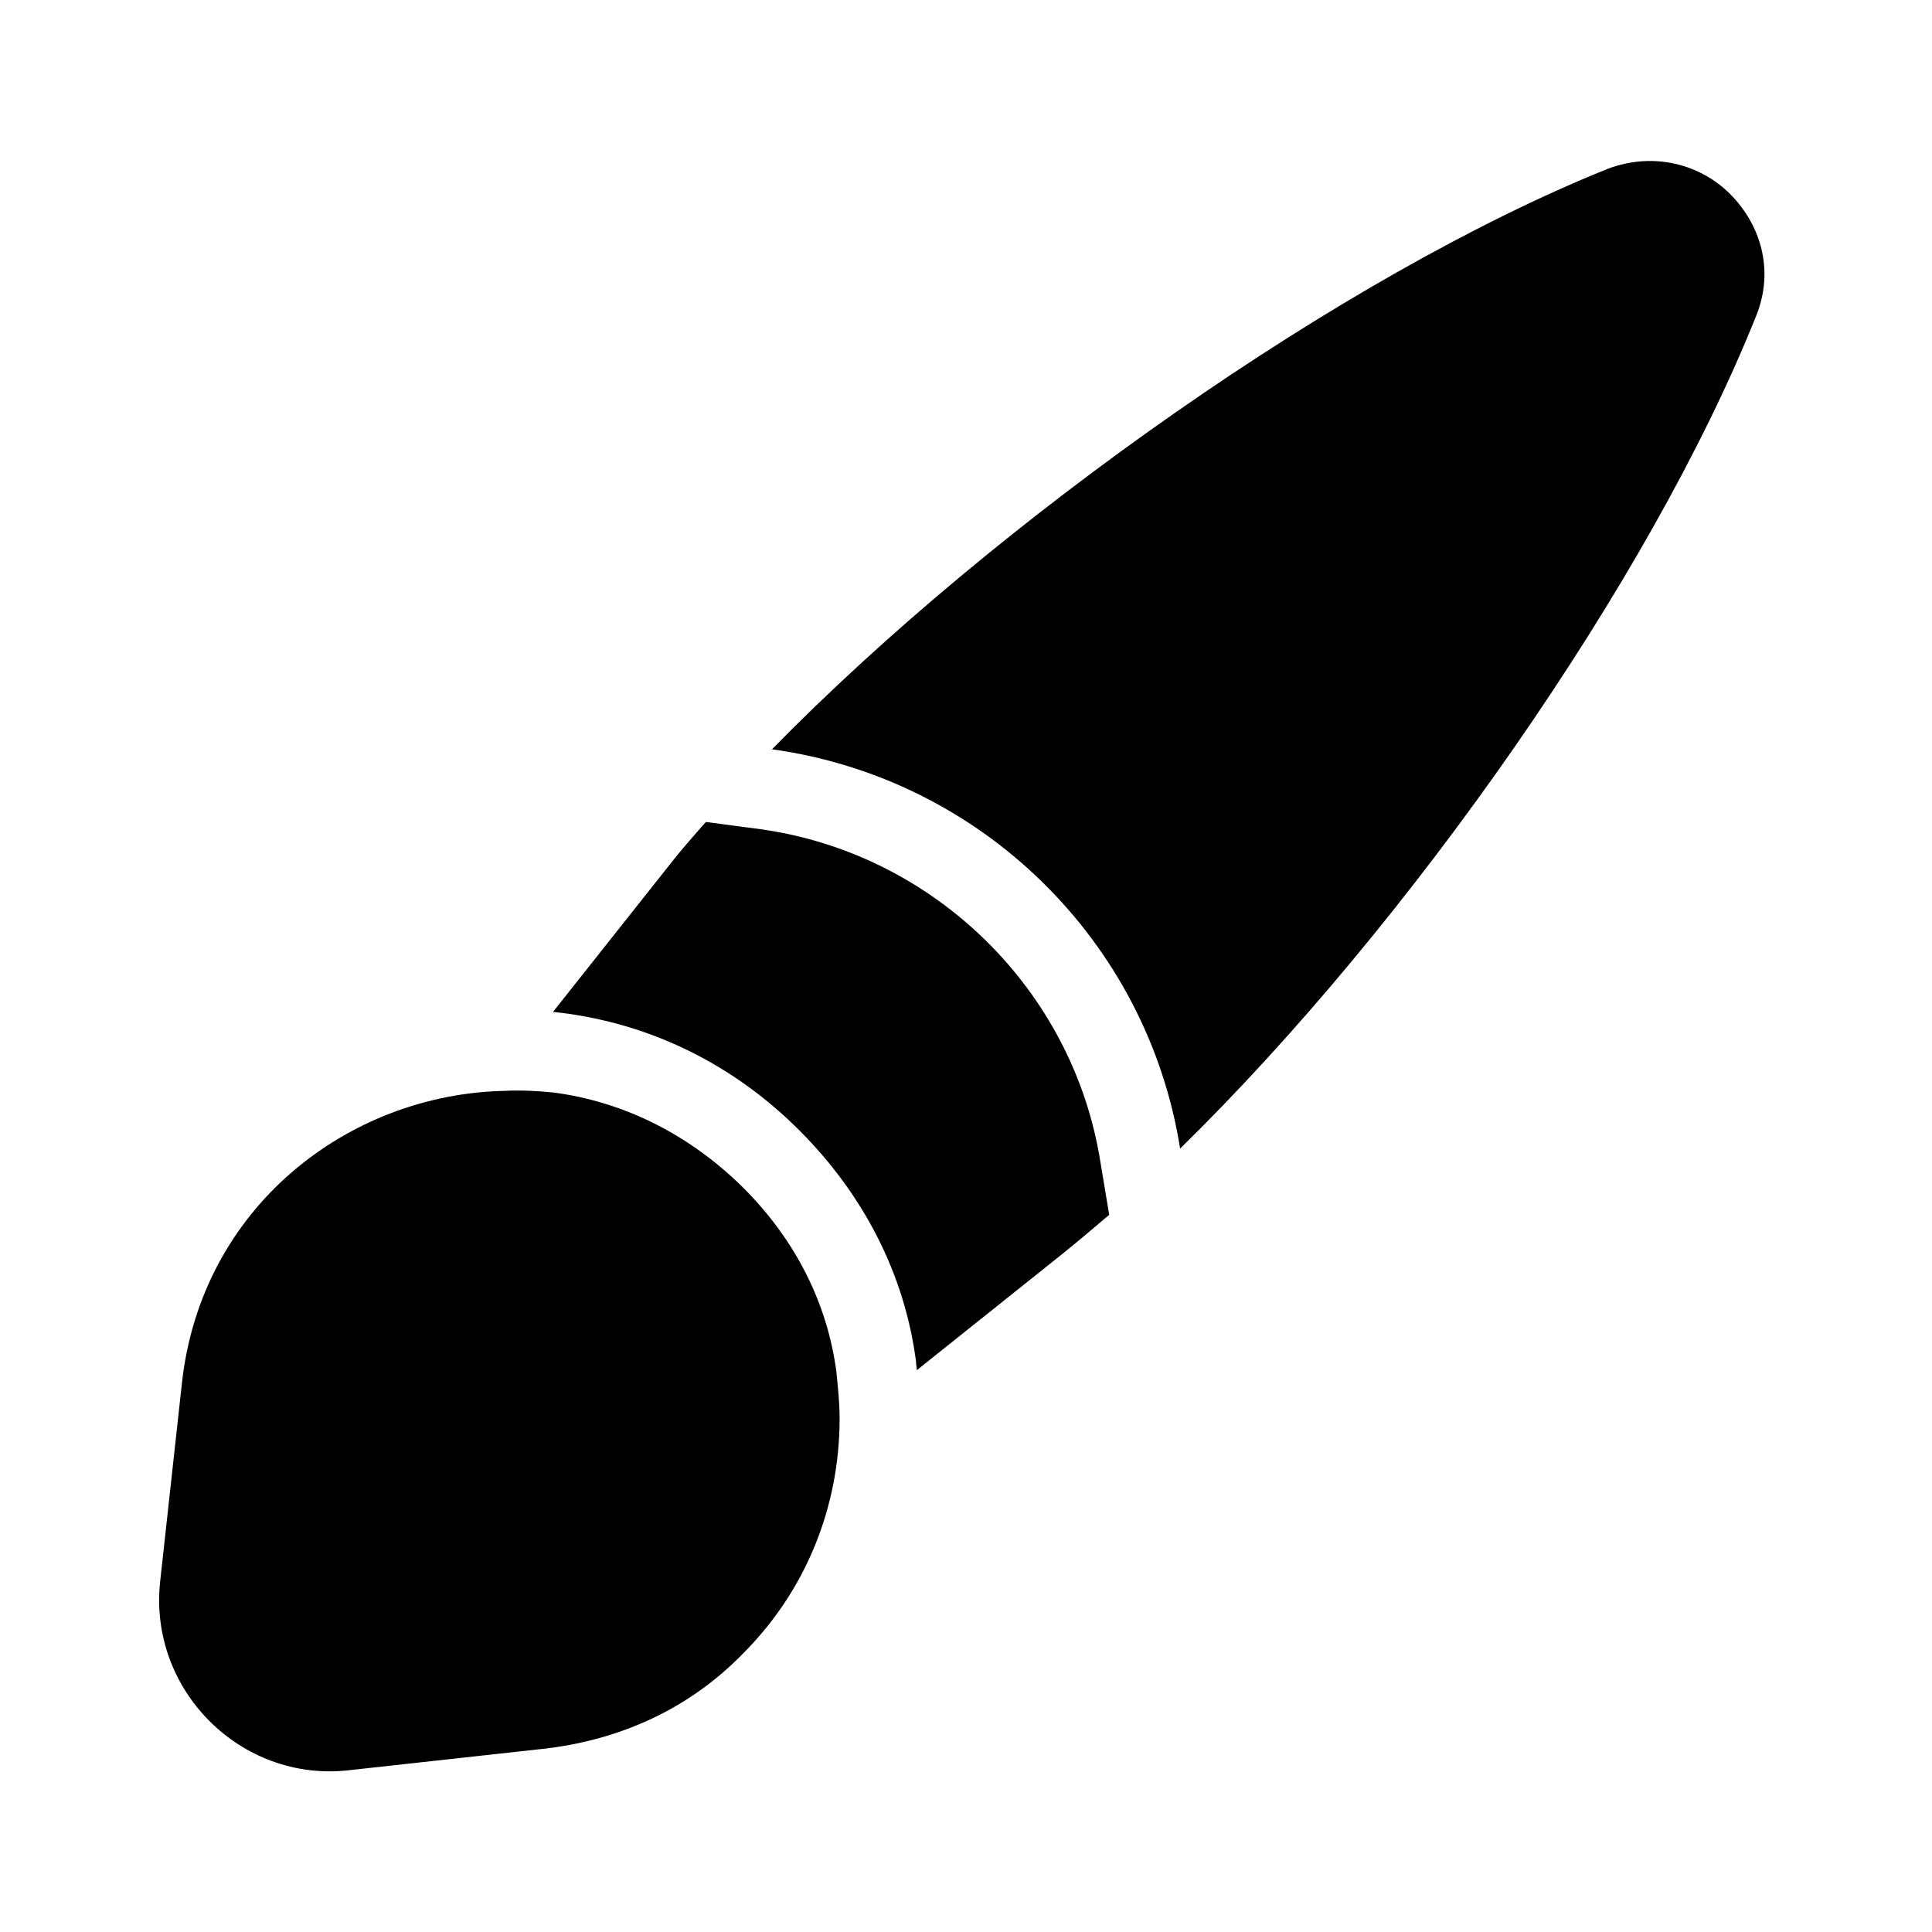
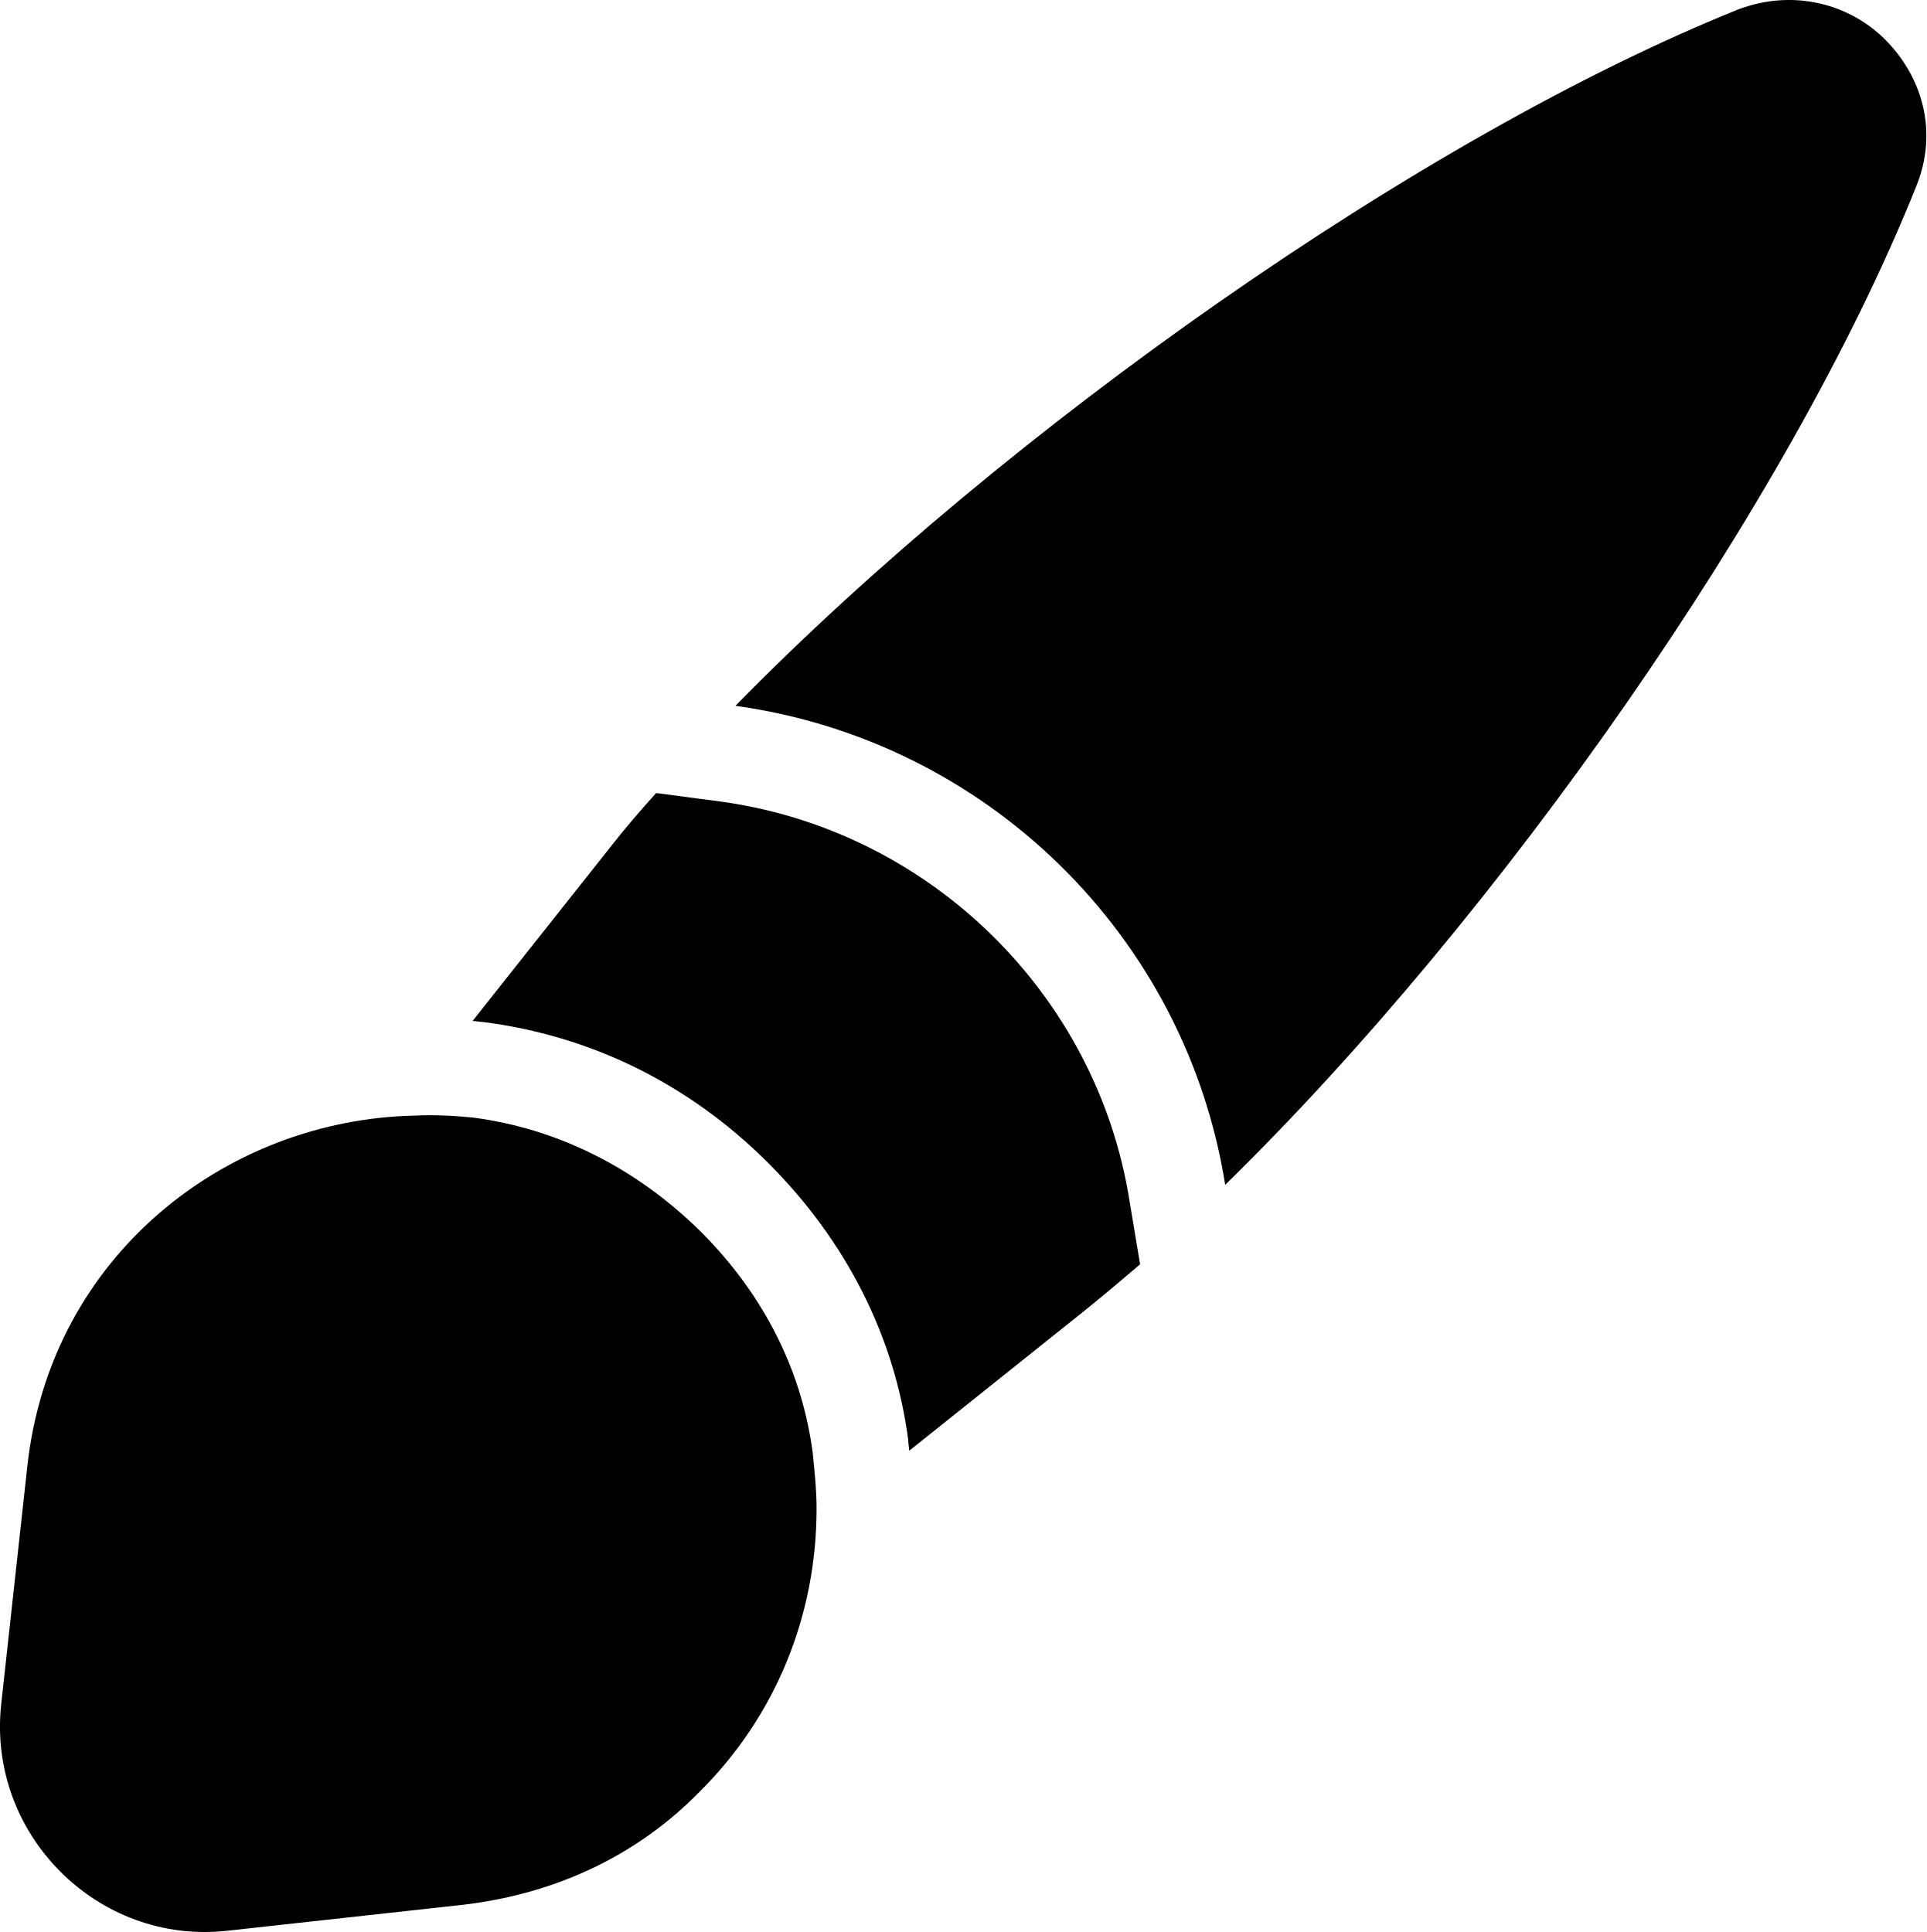
- <svg xmlns="http://www.w3.org/2000/svg" id="SvgjsSvg1017" width="288" height="288" version="1.1">
-   <defs id="SvgjsDefs1018" />
-   <g id="SvgjsG1019">
-     <svg width="288" height="288" fill="none" viewBox="0 0 24 24">
-       <path fill="#000000" d="M21.81 3.938C20.5 7.208 17.51 11.478 14.66 14.268C14.25 11.688 12.19 9.668 9.59 9.308C12.39 6.448 16.69 3.418 19.97 2.098C20.55 1.878 21.13 2.048 21.49 2.408C21.87 2.788 22.05 3.358 21.81 3.938Z" class="color292D32 svgShape" />
-       <path fill="#000000" d="M13.779 15.091C13.579 15.261 13.379 15.431 13.179 15.591L11.389 17.021C11.389 16.991 11.379 16.951 11.379 16.911C11.239 15.841 10.739 14.851 9.929 14.041C9.109 13.221 8.089 12.721 6.969 12.581C6.939 12.581 6.899 12.571 6.869 12.571L8.319 10.741C8.459 10.561 8.609 10.391 8.769 10.211L9.449 10.301C11.599 10.601 13.329 12.291 13.669 14.431L13.779 15.091Z" class="color292D32 svgShape" />
-       <path fill="#000000" d="M10.43 17.621C10.43 18.721 10.01 19.771 9.21 20.561C8.6 21.181 7.78 21.601 6.78 21.721L4.33 21.991C2.99 22.141 1.84 20.991 1.99 19.641L2.26 17.181C2.5 14.991 4.33 13.591 6.27 13.551C6.46 13.541 6.67 13.551 6.87 13.571C7.72 13.681 8.54 14.071 9.23 14.751C9.9 15.421 10.28 16.211 10.39 17.041C10.41 17.241 10.43 17.431 10.43 17.621Z" class="color292D32 svgShape" />
-     </svg>
-   </g>
+ <svg xmlns="http://www.w3.org/2000/svg" viewBox="1.977 2 19.942 20.004">
+   <path d="M21.81 3.938C20.5 7.208 17.51 11.478 14.66 14.268C14.25 11.688 12.19 9.668 9.59 9.308C12.39 6.448 16.69 3.418 19.97 2.098C20.55 1.878 21.13 2.048 21.49 2.408C21.87 2.788 22.05 3.358 21.81 3.938Z" style="fill: rgb(0, 0, 0);" />
+   <path d="M13.779 15.091C13.579 15.261 13.379 15.431 13.179 15.591L11.389 17.021C11.389 16.991 11.379 16.951 11.379 16.911C11.239 15.841 10.739 14.851 9.929 14.041C9.109 13.221 8.089 12.721 6.969 12.581C6.939 12.581 6.899 12.571 6.869 12.571L8.319 10.741C8.459 10.561 8.609 10.391 8.769 10.211L9.449 10.301C11.599 10.601 13.329 12.291 13.669 14.431L13.779 15.091Z" style="fill: rgb(0, 0, 0);" />
+   <path d="M10.43 17.621C10.43 18.721 10.01 19.771 9.21 20.561C8.6 21.181 7.78 21.601 6.78 21.721L4.33 21.991C2.99 22.141 1.84 20.991 1.99 19.641L2.26 17.181C2.5 14.991 4.33 13.591 6.27 13.551C6.46 13.541 6.67 13.551 6.87 13.571C7.72 13.681 8.54 14.071 9.23 14.751C9.9 15.421 10.28 16.211 10.39 17.041C10.41 17.241 10.43 17.431 10.43 17.621Z" style="fill: rgb(0, 0, 0);" />
</svg>
